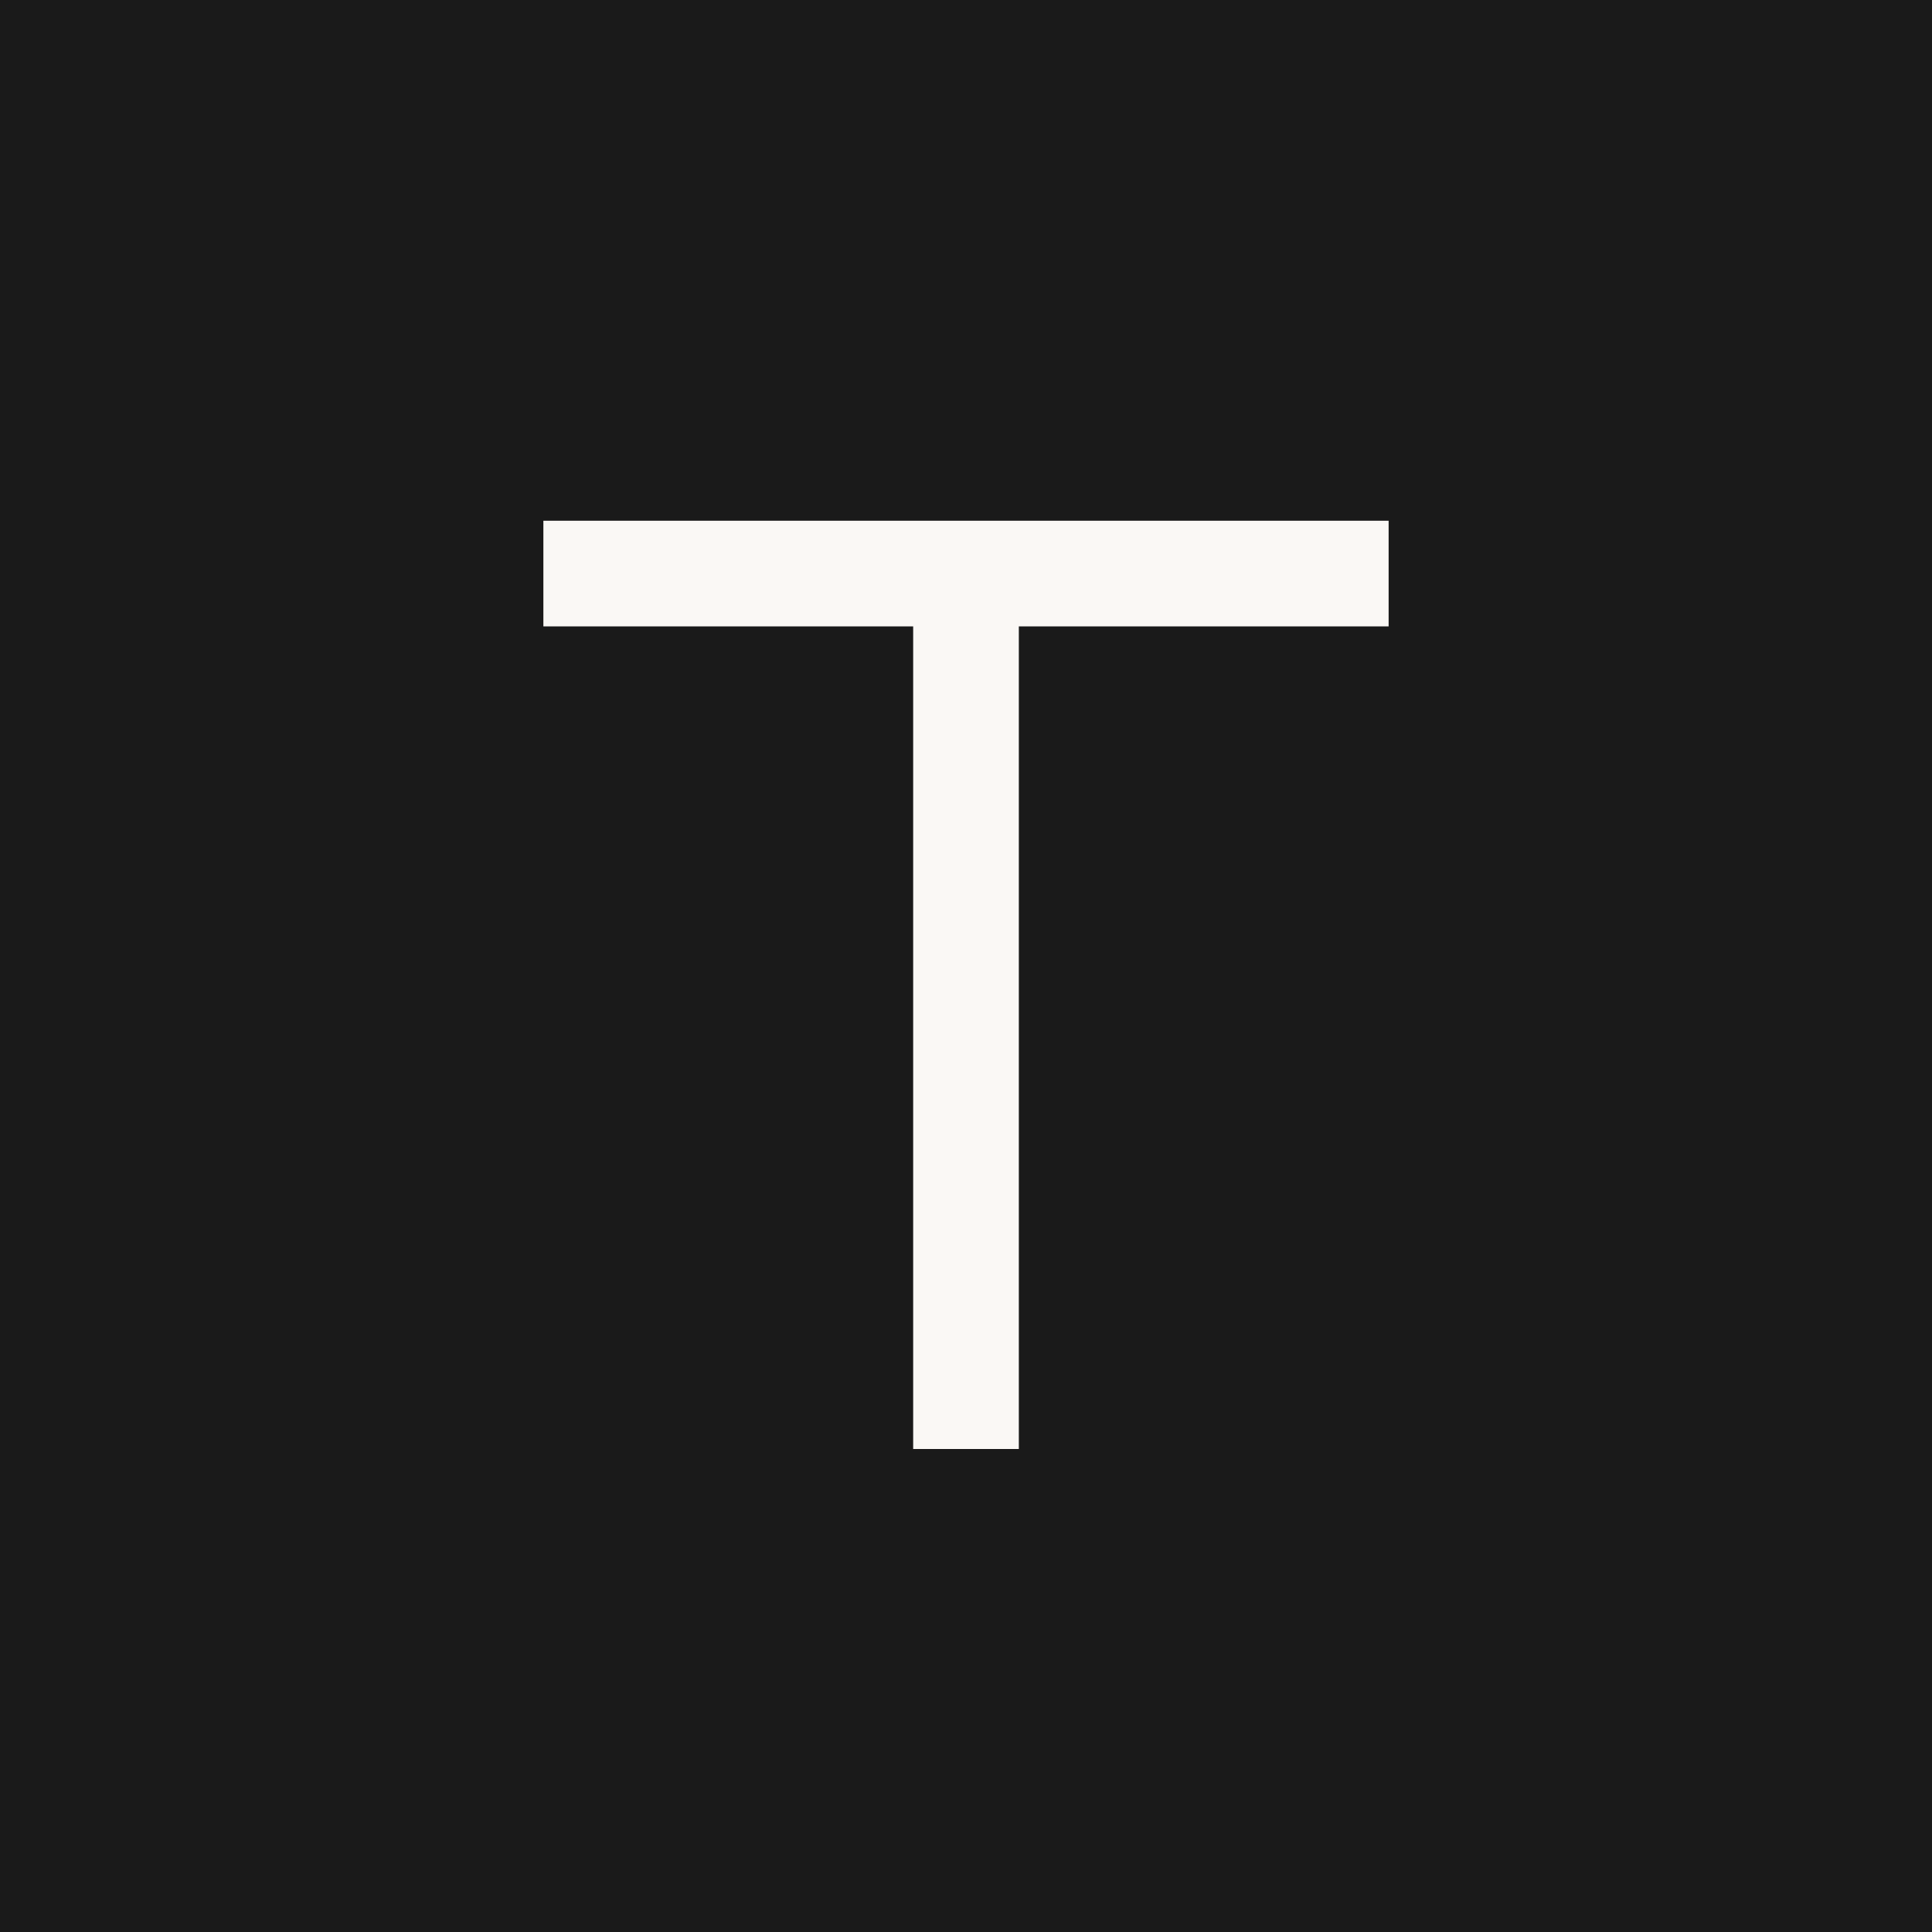
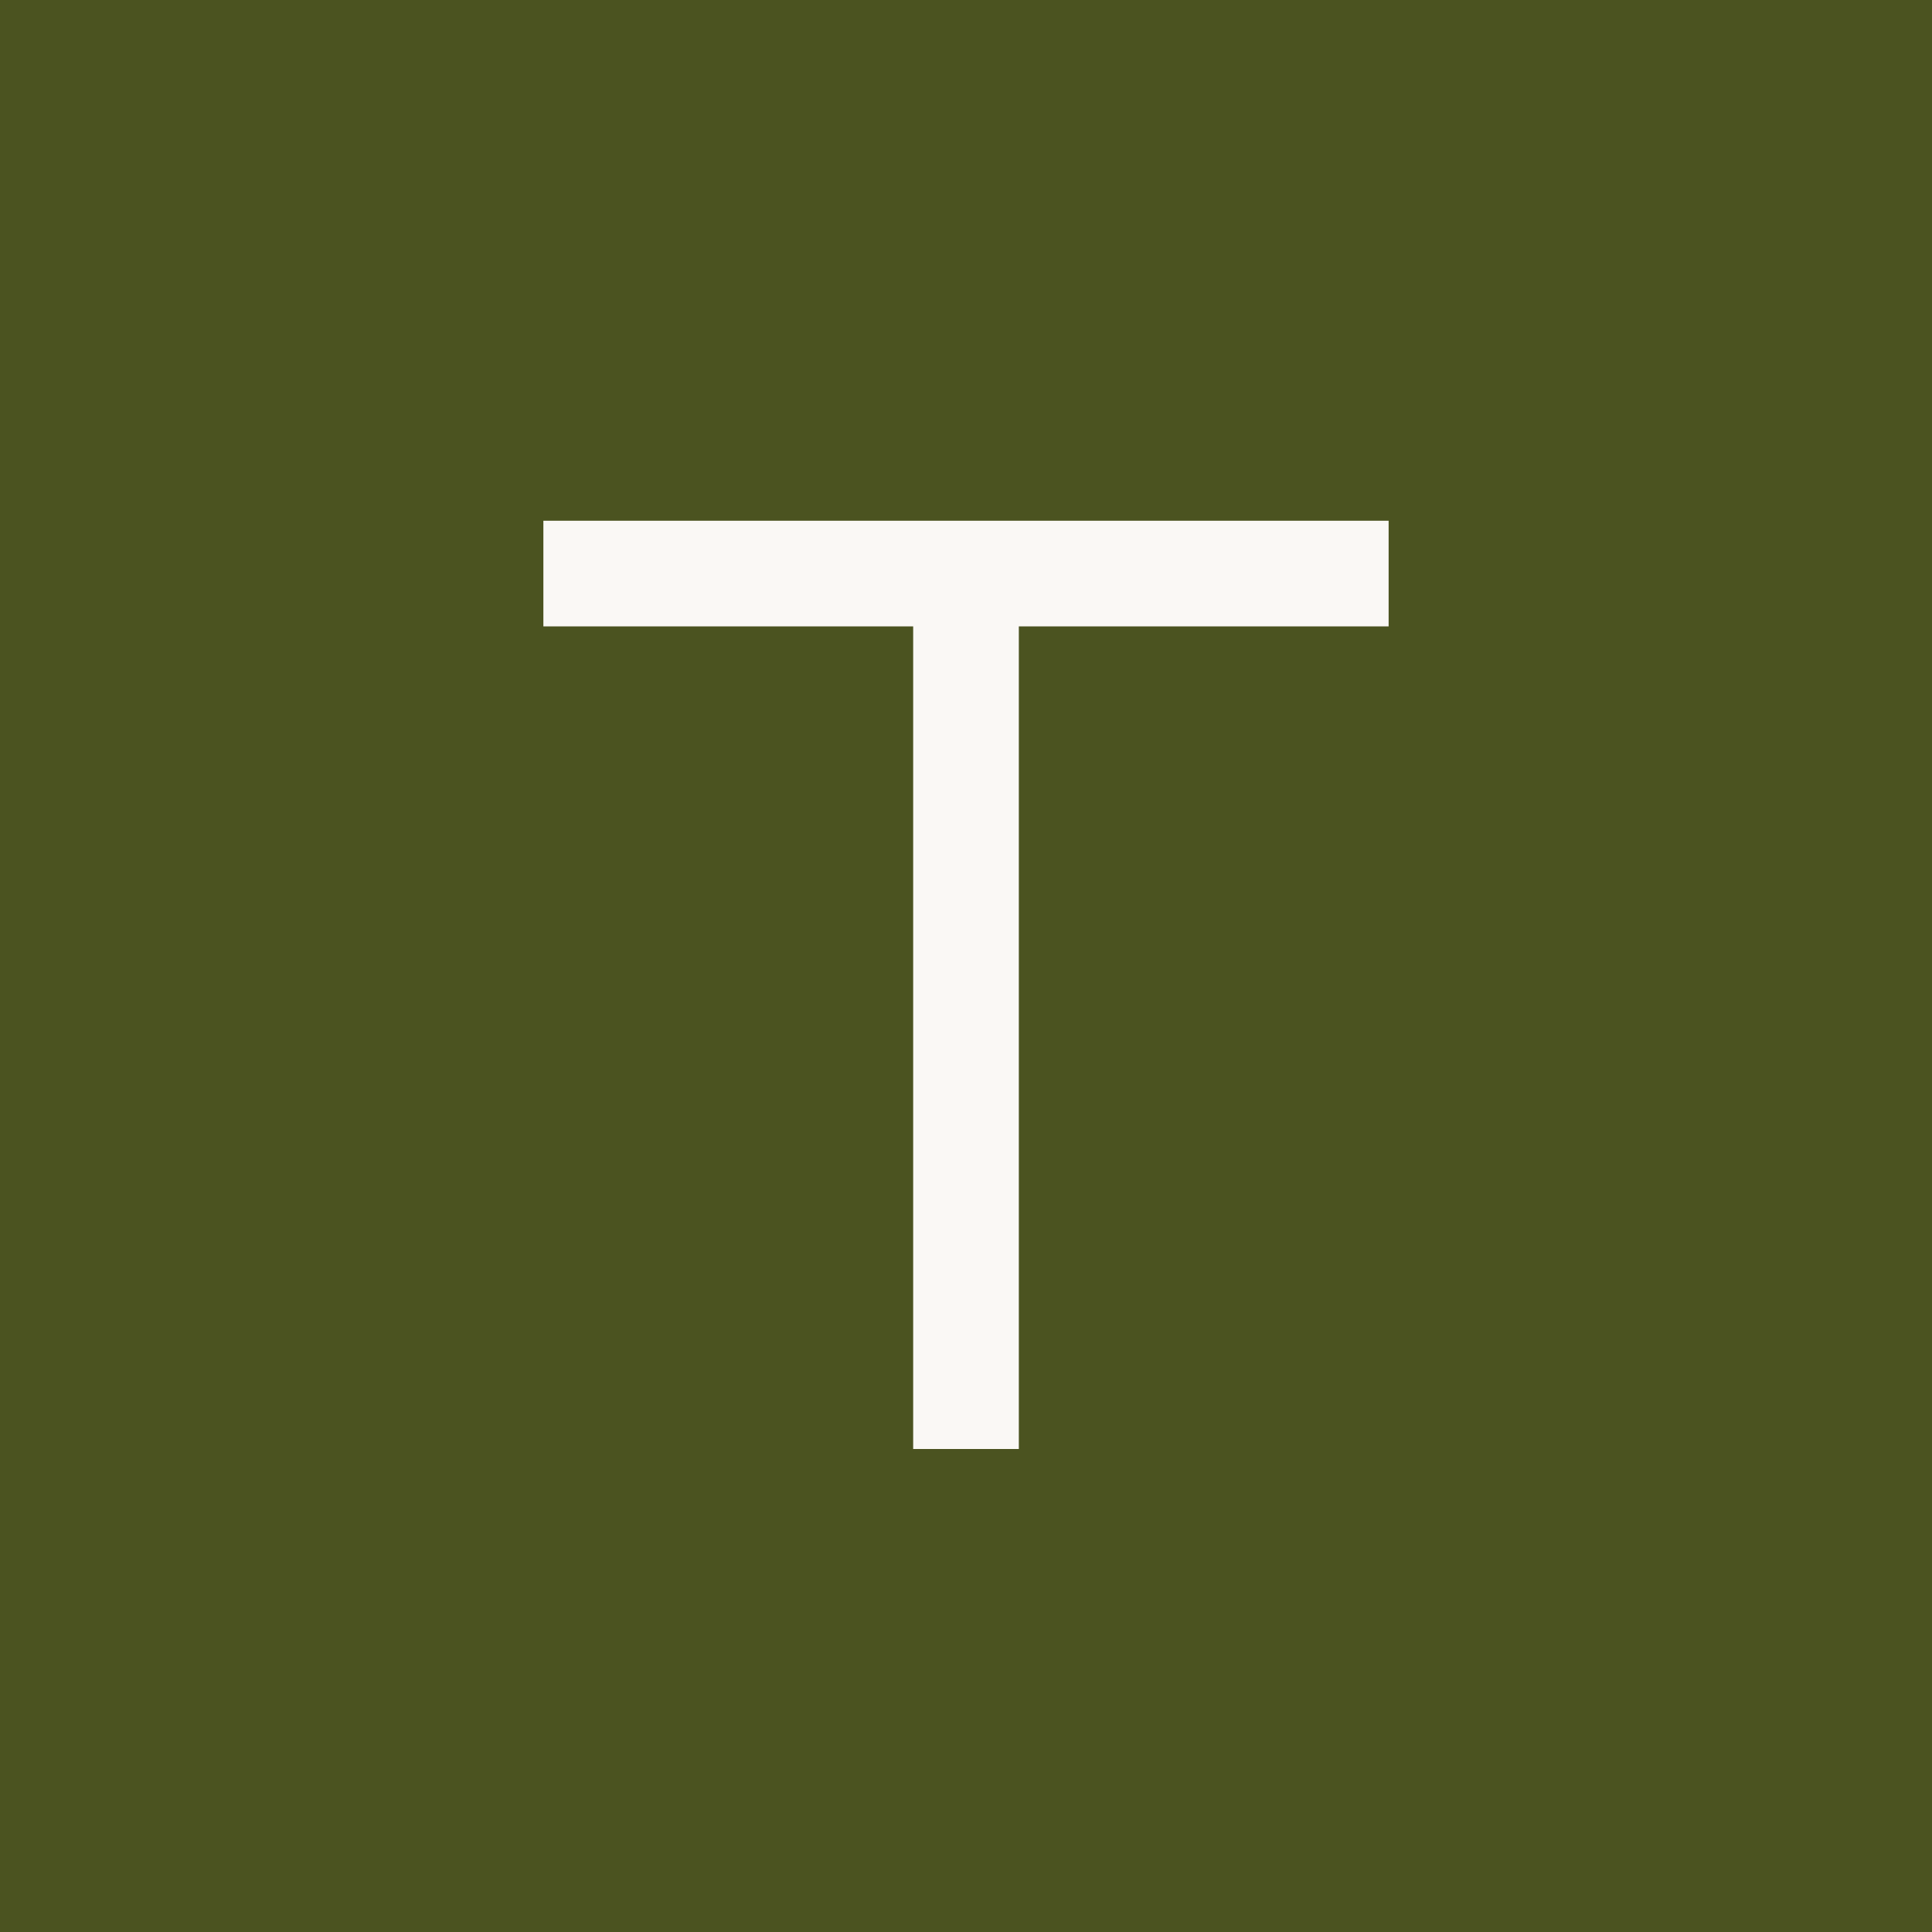
<svg xmlns="http://www.w3.org/2000/svg" viewBox="0 0 32 32">
-   <rect width="32" height="32" fill="#1a1a1a" />
+   <rect width="32" height="32" fill="#4b5320" />
  <path d="M9 9.5h14M16 9.5V24" stroke="#faf8f5" stroke-width="1.75" fill="none" />
</svg>
